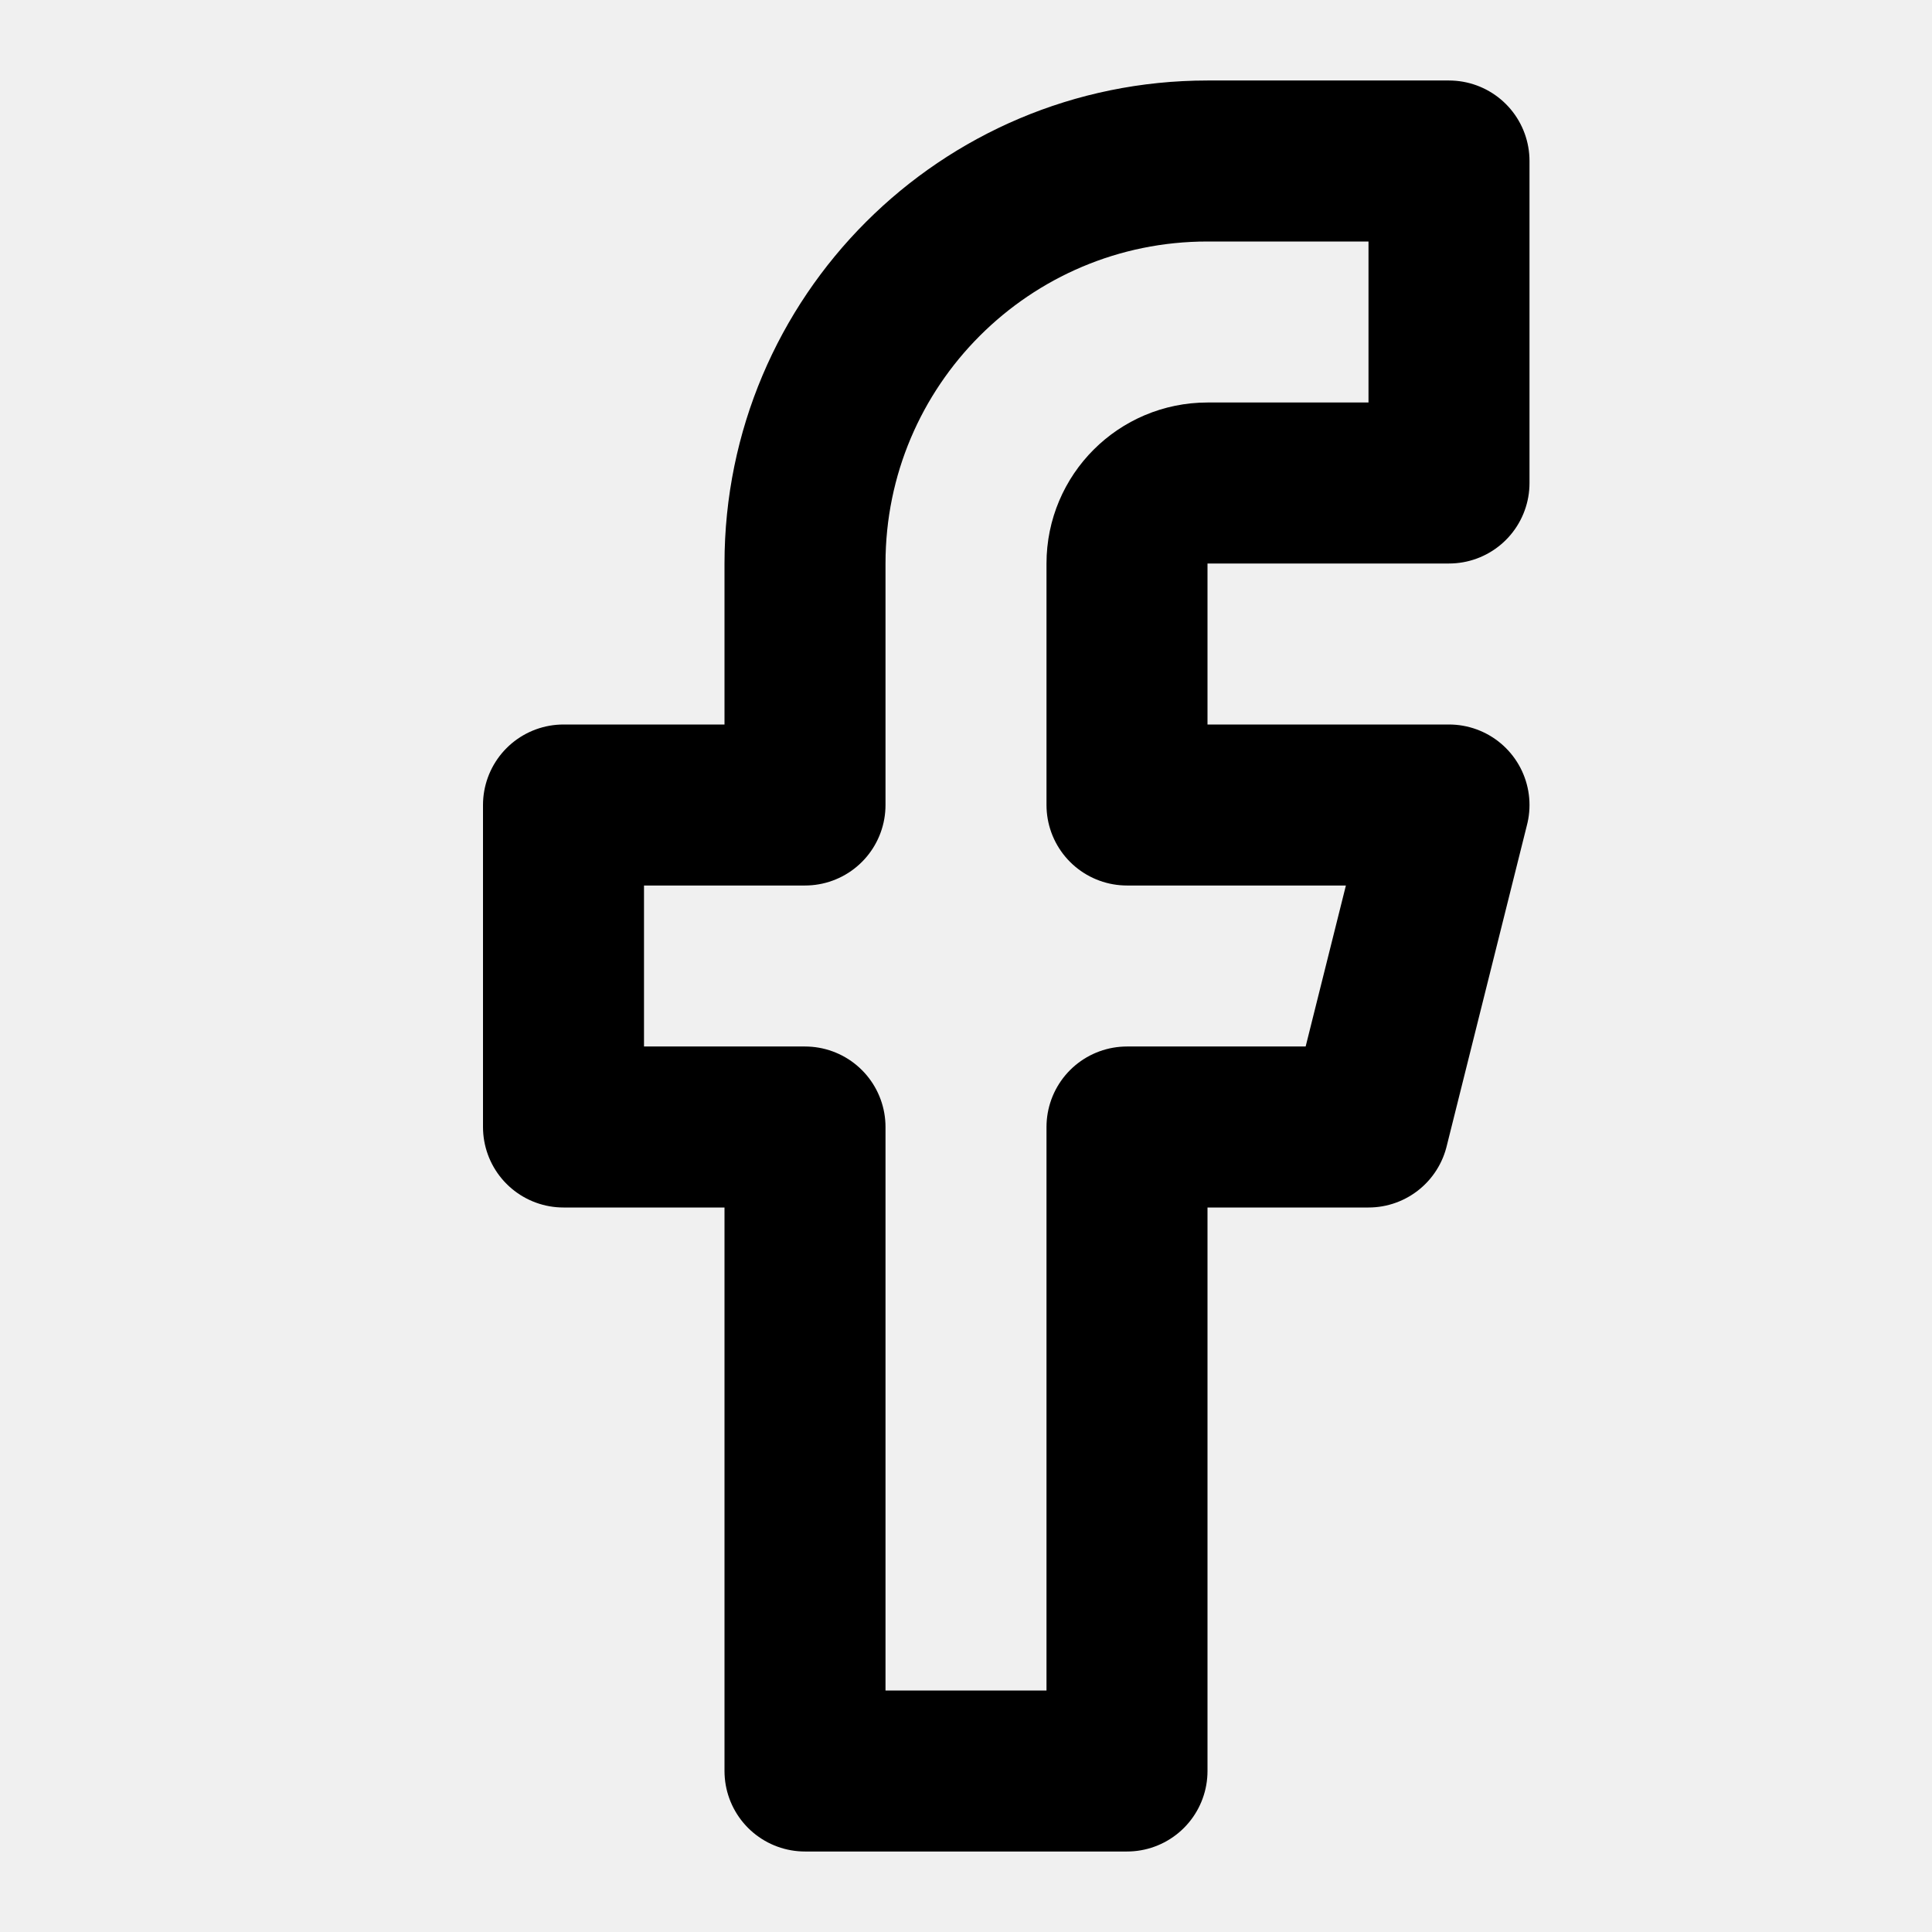
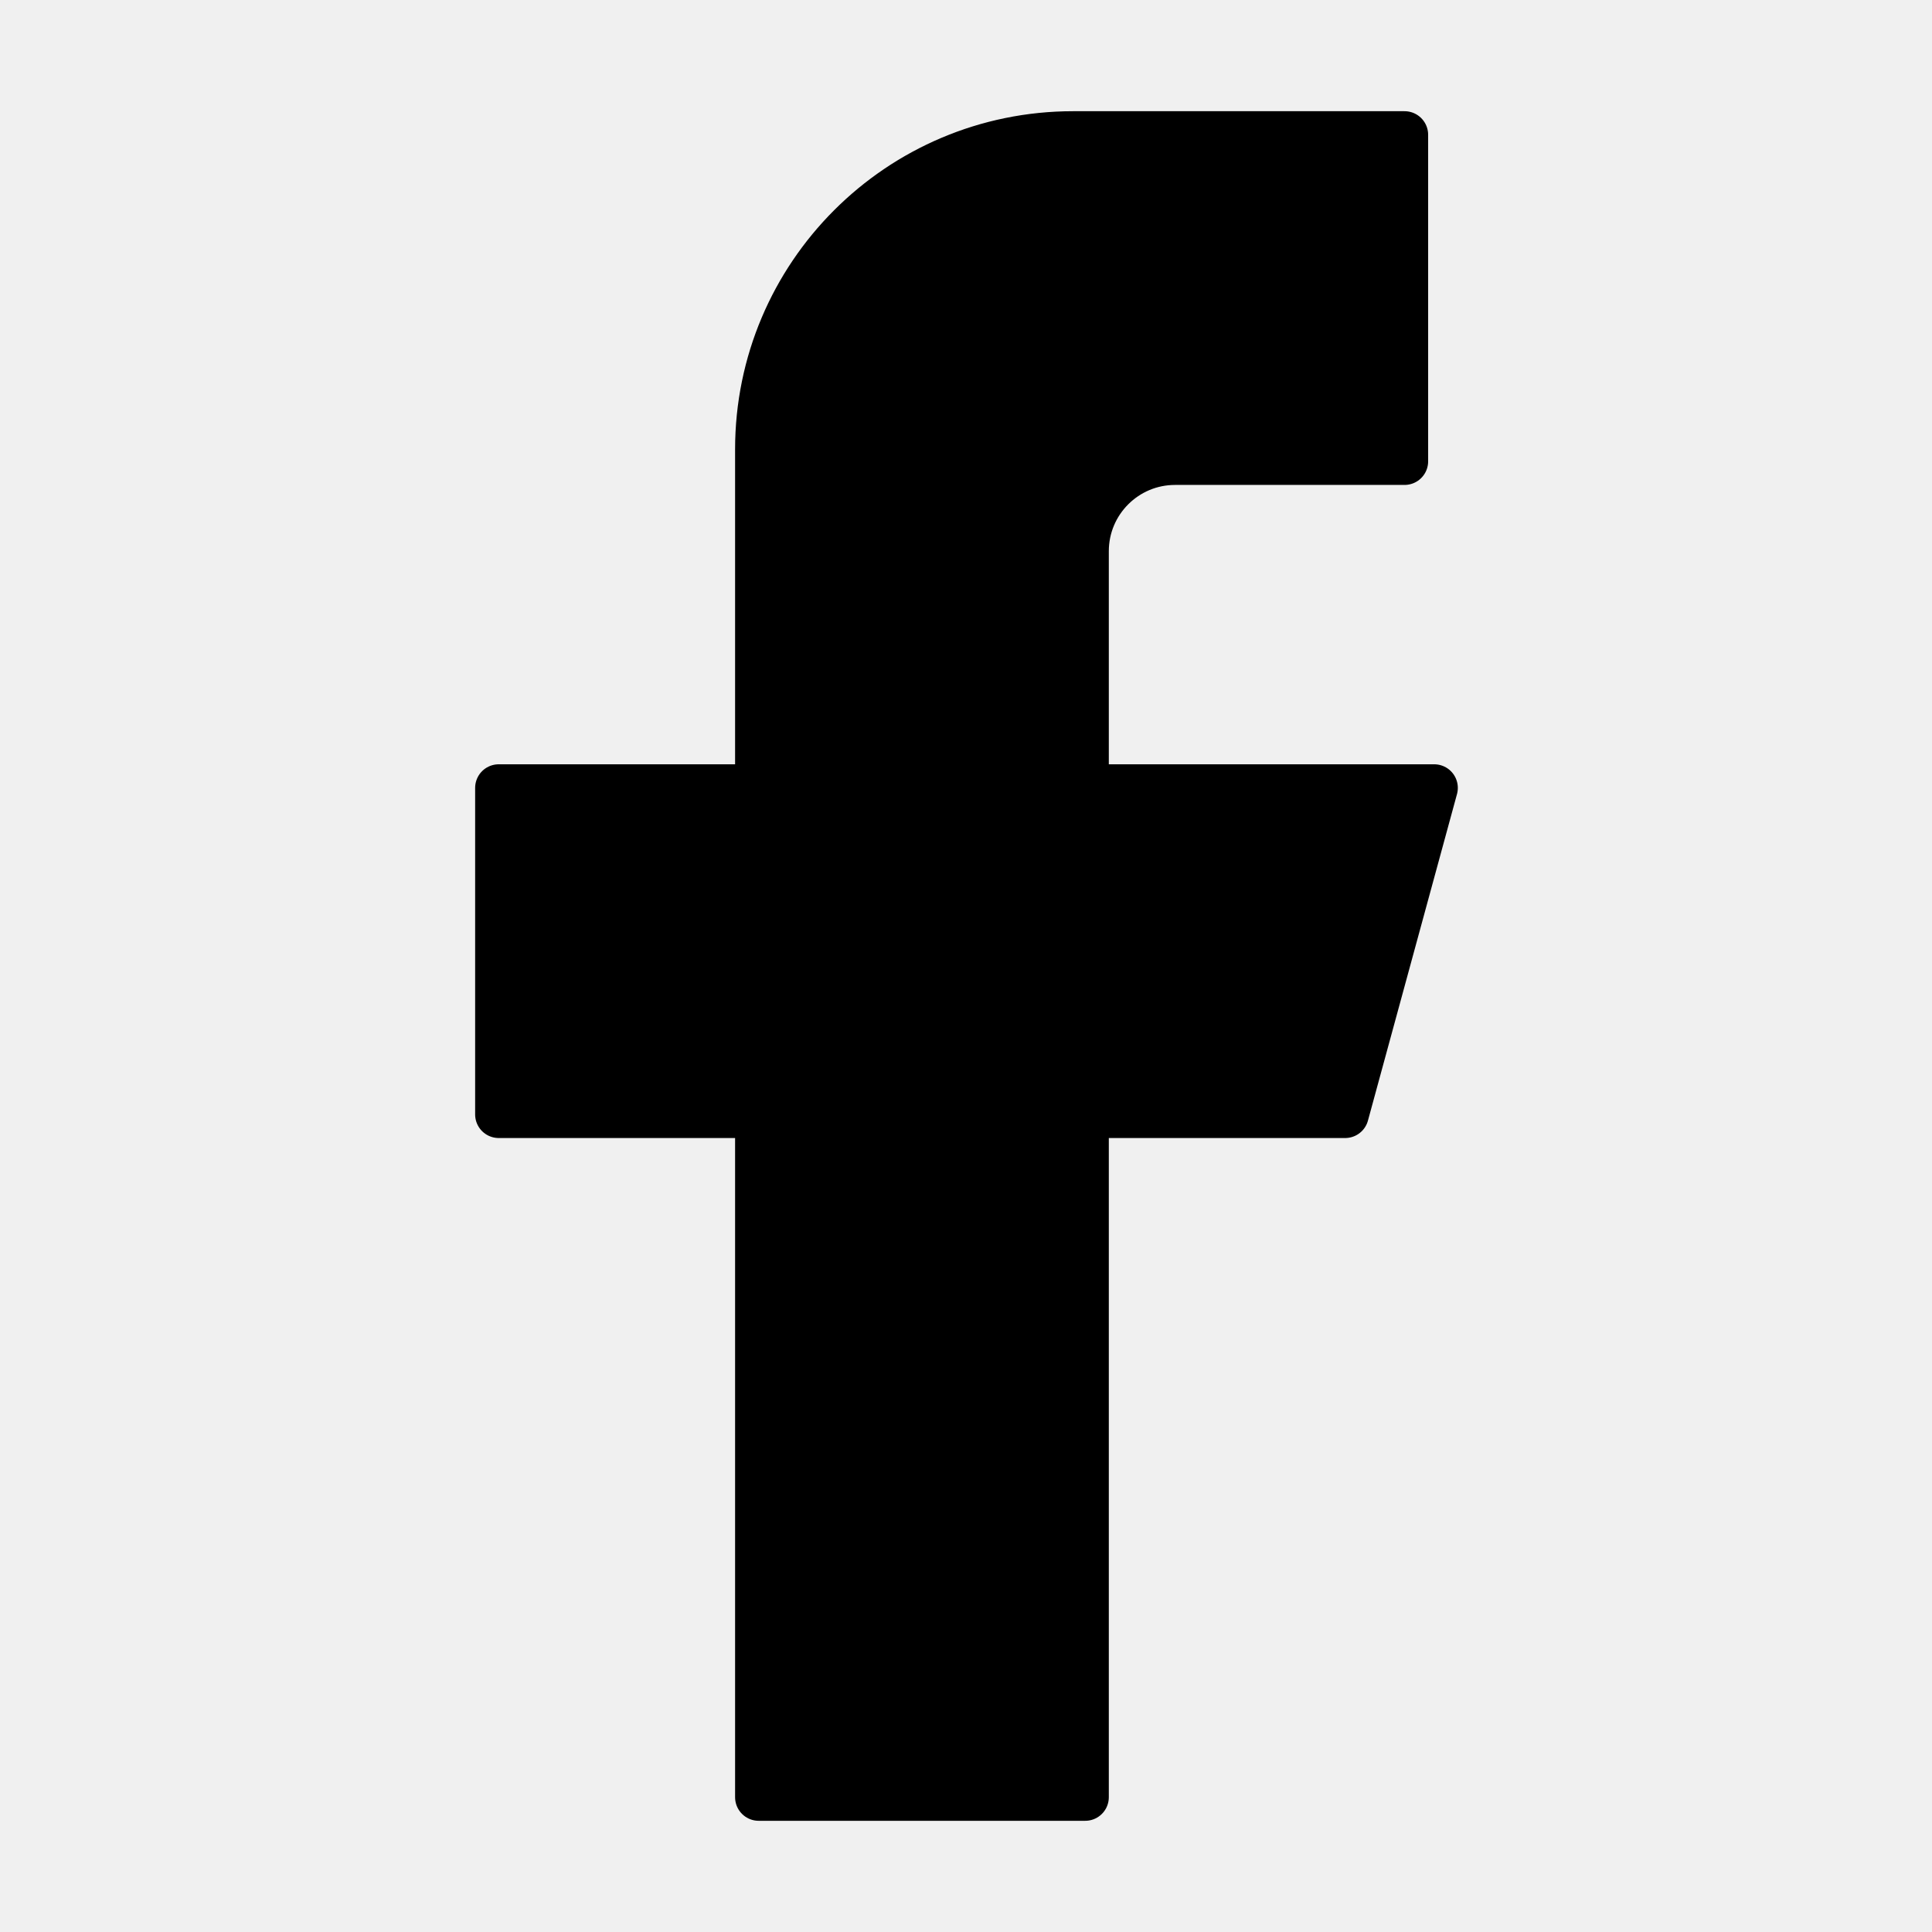
- <svg xmlns="http://www.w3.org/2000/svg" width="24" height="24" viewBox="0 0 24 24" fill="none" stroke="currentColor" stroke-width="2" stroke-linecap="round" stroke-linejoin="round" class="feather feather-facebook">
-   <path d="M18 2h-3a5 5 0 0 0-5 5v3H7v4h3v8h4v-8h3l1-4h-4V7a1 1 0 0 1 1-1h3z" />
+ <svg xmlns="http://www.w3.org/2000/svg" xmlns:xlink="http://www.w3.org/1999/xlink" width="430" height="430" style="width:100%;height:100%;transform:translate3d(0,0,0);content-visibility:visible" viewBox="0 0 430 430">
+   <defs>
+     <clipPath id="m">
+       <path d="M0 0h430v430H0z" />
+     </clipPath>
+     <clipPath id="M">
+       <path d="M0 0h430v430H0z" />
+     </clipPath>
+     <clipPath id="N">
+       <path d="M0 0h430v430H0z" />
+     </clipPath>
+     <clipPath id="L">
+       <path d="M0 0h430v430H0z" />
+     </clipPath>
+     <clipPath id="G">
+       <path d="M0 0h430v430H0z" />
+     </clipPath>
+     <clipPath id="J">
+       <path d="M0 0h430v430H0z" />
+     </clipPath>
+     <clipPath id="H">
+       <path d="M0 0h430v430H0z" />
+     </clipPath>
+     <clipPath id="C">
+       <path d="M0 0h430v430H0z" />
+     </clipPath>
+     <clipPath id="D">
+       <path d="M0 0h430v430H0z" />
+     </clipPath>
+     <clipPath id="y">
+       <path d="M0 0h430v430H0z" />
+     </clipPath>
+     <clipPath id="z">
+       <path d="M0 0h430v430H0z" />
+     </clipPath>
+     <clipPath id="t">
+       <path d="M0 0h430v430H0z" />
+     </clipPath>
+     <clipPath id="v">
+       <path d="M0 0h430v430H0z" />
+     </clipPath>
+     <clipPath id="u">
+       <path d="M0 0h430v430H0z" />
+     </clipPath>
+     <clipPath id="n">
+       <path d="M0 0h430v430H0z" />
+     </clipPath>
+     <clipPath id="r">
+       <path d="M0 0h430v430H0z" />
+     </clipPath>
+     <clipPath id="o">
+       <path d="M0 0h430v430H0z" />
+     </clipPath>
+     <mask id="O" mask-type="alpha">
+       <use xlink:href="#a" />
+     </mask>
+     <mask id="K" mask-type="alpha">
+       <use xlink:href="#b" />
+     </mask>
+     <mask id="I" mask-type="alpha">
+       <use xlink:href="#c" />
+     </mask>
+     <mask id="F" mask-type="alpha">
+       <use xlink:href="#d" />
+     </mask>
+     <mask id="E" mask-type="alpha">
+       <use xlink:href="#e" />
+     </mask>
+     <mask id="B" mask-type="alpha">
+       <use xlink:href="#f" />
+     </mask>
+     <mask id="A" mask-type="alpha">
+       <use xlink:href="#g" />
+     </mask>
+     <mask id="x" mask-type="alpha">
+       <use xlink:href="#h" />
+     </mask>
+     <mask id="w" mask-type="alpha">
+       <use xlink:href="#i" />
+     </mask>
+     <mask id="s" mask-type="alpha">
+       <g filter="url(#j)">
+         <path fill="#fff" d="M0 0h430v430H0z" opacity="0" />
+         <use xlink:href="#k" />
+       </g>
+     </mask>
+     <mask id="p" mask-type="alpha">
+       <use xlink:href="#l" />
+     </mask>
+     <path id="a" style="display:none" />
+     <path id="b" fill="#4BB3FD" d="M97.963-182a3 3 0 0 0-3-3h-70.75c-38.66 0-70 31.34-70 70v75.357h-54.857a3 3 0 0 0-3 3v66.679a3 3 0 0 0 3 3h54.857V182a3 3 0 0 0 3 3h66.679a3 3 0 0 0 3-3V33.036h55.565a3 3 0 0 0 2.895-2.211l18.185-66.679a3 3 0 0 0-2.895-3.789h-73.75v-52.678c0-11.046 8.954-20 20-20h48.071a3 3 0 0 0 3-3z" style="display:block" transform="translate(214.644 215)" />
+     <path id="c" fill="#4BB3FD" d="M97.963-182a3 3 0 0 0-3-3h-70.75c-38.66 0-70 31.34-70 70v75.357h-54.857a3 3 0 0 0-3 3v66.679a3 3 0 0 0 3 3h54.857V182a3 3 0 0 0 3 3h66.679a3 3 0 0 0 3-3V33.036h55.565a3 3 0 0 0 2.895-2.211l18.185-66.679a3 3 0 0 0-2.895-3.789h-73.75v-52.678c0-11.046 8.954-20 20-20h48.071a3 3 0 0 0 3-3z" style="display:block" transform="translate(214.644 215)" />
+     <path id="i" style="display:none" />
+     <path id="h" class="primary" style="display:none" />
+     <path id="k" class="primary" style="display:none" />
+     <path id="l" class="primary" style="display:none" />
+     <g id="d" style="display:none">
+       <path class="primary" />
+       <path class="primary" style="mix-blend-mode:multiply" />
+     </g>
+     <g id="e" style="display:none">
+       <path class="primary" />
+       <path class="primary" style="mix-blend-mode:multiply" />
+     </g>
+     <g id="f" style="display:none">
+       <path class="primary" />
+       <path class="primary" style="mix-blend-mode:multiply" />
+     </g>
+     <g id="g" style="display:none">
+       <path class="primary" />
+       <path class="primary" style="mix-blend-mode:multiply" />
+     </g>
+     <filter id="j" width="100%" height="100%" x="0%" y="0%" filterUnits="objectBoundingBox">
+       <feComponentTransfer in="SourceGraphic">
+         <feFuncA tableValues="1.0 0.0" type="table" />
+       </feComponentTransfer>
+     </filter>
+   </defs>
+   <g clip-path="url(#m)">
+     <g clip-path="url(#n)" style="display:none">
+       <g style="display:none">
+         <path class="secondary" />
+         <path class="secondary" style="mix-blend-mode:multiply" />
+       </g>
+       <path fill="none" class="primary" style="display:none" />
+       <g clip-path="url(#o)" mask="url(#p)" style="display:none">
+         <g style="display:none">
+           <path class="tertiary" />
+           <path class="tertiary" style="mix-blend-mode:multiply" />
+         </g>
+         <path fill="none" class="primary" style="display:none" />
+       </g>
+       <g clip-path="url(#r)" mask="url(#s)" style="display:none">
+         <g style="display:none">
+           <path class="secondary" />
+           <path class="secondary" style="mix-blend-mode:multiply" />
+         </g>
+         <path fill="none" class="primary" style="display:none" />
+       </g>
+     </g>
+     <g clip-path="url(#t)" style="display:none">
+       <g style="display:none">
+         <path class="secondary" />
+         <path class="secondary" style="mix-blend-mode:multiply" />
+       </g>
+       <path fill="none" class="primary" style="display:none" />
+       <g clip-path="url(#u)" style="display:none">
+         <g style="display:none">
+           <path class="secondary" />
+           <path class="secondary" style="mix-blend-mode:multiply" />
+         </g>
+         <path fill="none" class="primary" style="display:none" />
+       </g>
+       <g clip-path="url(#v)" mask="url(#w)" style="display:none">
+         <g style="display:none">
+           <path class="tertiary" />
+           <path class="tertiary" style="mix-blend-mode:multiply" />
+         </g>
+         <g mask="url(#x)" style="mix-blend-mode:multiply;display:none">
+           <path class="tertiary" />
+         </g>
+         <path fill="none" class="primary" style="display:none" />
+       </g>
+     </g>
+     <g clip-path="url(#y)" style="display:none">
+       <g clip-path="url(#z)" style="display:none">
+         <g style="display:none">
+           <path class="secondary" />
+           <path class="secondary" style="mix-blend-mode:multiply" />
+         </g>
+         <g style="display:none">
+           <path class="secondary" />
+           <path class="secondary" style="mix-blend-mode:multiply" />
+         </g>
+         <g mask="url(#A)" style="mix-blend-mode:multiply;display:none">
+           <path class="secondary" />
+         </g>
+         <path class="secondary" style="mix-blend-mode:multiply;display:none" />
+         <path fill="none" class="primary" style="display:none" />
+         <path fill="none" class="primary" style="display:none" />
+         <g style="display:none">
+           <path class="secondary" />
+           <path class="secondary" style="mix-blend-mode:multiply" />
+           <path class="secondary" />
+           <path class="secondary" style="mix-blend-mode:multiply" />
+         </g>
+         <g style="display:none">
+           <path class="secondary" />
+           <path class="secondary" style="mix-blend-mode:multiply" />
+         </g>
+         <g mask="url(#B)" style="display:none">
+           <path class="secondary" />
+           <path class="secondary" style="mix-blend-mode:multiply" />
+         </g>
+         <path fill="none" class="primary" style="display:none" />
+         <path fill="none" class="primary" style="display:none" />
+         <path fill="none" class="primary" style="display:none" />
+         <path fill="none" class="primary" style="display:none" />
+         <g fill="none" style="display:none">
+           <path class="primary" />
+           <path class="primary" />
+         </g>
+         <g fill="none" style="display:none">
+           <path class="primary" />
+           <path class="primary" />
+           <path class="primary" />
+         </g>
+       </g>
+     </g>
+     <g clip-path="url(#C)" style="display:none">
+       <g clip-path="url(#D)" style="display:none">
+         <g style="display:none">
+           <path class="secondary" />
+           <path class="secondary" style="mix-blend-mode:multiply" />
+         </g>
+         <g style="display:none">
+           <path class="secondary" />
+           <path class="secondary" style="mix-blend-mode:multiply" />
+         </g>
+         <g mask="url(#E)" style="mix-blend-mode:multiply;display:none">
+           <path class="secondary" />
+         </g>
+         <path class="secondary" style="mix-blend-mode:multiply;display:none" />
+         <path fill="none" class="primary" style="display:none" />
+         <path fill="none" class="primary" style="display:none" />
+         <g style="display:none">
+           <path class="secondary" />
+           <path class="secondary" style="mix-blend-mode:multiply" />
+           <path class="secondary" />
+           <path class="secondary" style="mix-blend-mode:multiply" />
+         </g>
+         <g style="display:none">
+           <path class="secondary" />
+           <path class="secondary" style="mix-blend-mode:multiply" />
+         </g>
+         <g mask="url(#F)" style="display:none">
+           <path class="secondary" />
+           <path class="secondary" style="mix-blend-mode:multiply" />
+         </g>
+         <path fill="none" class="primary" style="display:none" />
+         <path fill="none" class="primary" style="display:none" />
+         <path fill="none" class="primary" style="display:none" />
+         <path fill="none" class="primary" style="display:none" />
+         <g fill="none" style="display:none">
+           <path class="primary" />
+           <path class="primary" />
+         </g>
+         <g fill="none" style="display:none">
+           <path class="primary" />
+           <path class="primary" />
+           <path class="primary" />
+         </g>
+       </g>
+     </g>
+     <g clip-path="url(#G)" style="display:block">
+       <g clip-path="url(#H)" style="display:none">
+         <path d="M97.963-182a3 3 0 0 0-3-3h-70.75c-38.66 0-70 31.34-70 70v75.357h-54.857a3 3 0 0 0-3 3v66.679a3 3 0 0 0 3 3h54.857V182a3 3 0 0 0 3 3h66.679a3 3 0 0 0 3-3V33.036h55.565a3 3 0 0 0 2.895-2.211l18.185-66.679a3 3 0 0 0-2.895-3.789h-73.75v-52.678c0-11.046 8.954-20 20-20h48.071a3 3 0 0 0 3-3z" class="secondary" style="display:block" transform="translate(214.644 215)" />
+         <g mask="url(#I)" opacity=".4" style="mix-blend-mode:multiply;display:block">
+           <path d="M203.858 175.357h-35V100c0-38.66 31.34-70 70-70h35c-38.66 0-70 31.34-70 70zm-57.858 0v72.679h-32a3 3 0 0 1-3-3v-66.679a3 3 0 0 1 3-3zm57.858 72.679V400h-32a3 3 0 0 1-3-3V248.036z" class="secondary" opacity="1" />
+         </g>
+         <path fill="none" stroke="#000" stroke-linejoin="round" stroke-width="10.5" d="M97.5-112.321V-185H23.75c-38.66 0-70 31.34-70 70v75.357h-57.857v72.679h57.857V185h72.679V33.036h57.857l19.821-72.679H26.429v-52.678c0-11.046 8.954-20 20-20z" class="primary" style="display:block" transform="translate(215.107 215)" />
+       </g>
+       <g clip-path="url(#J)" style="display:block">
+         <path d="M97.963-182a3 3 0 0 0-3-3h-70.75c-38.66 0-70 31.34-70 70v75.357h-54.857a3 3 0 0 0-3 3v66.679a3 3 0 0 0 3 3h54.857V182a3 3 0 0 0 3 3h66.679a3 3 0 0 0 3-3V33.036h55.565a3 3 0 0 0 2.895-2.211l18.185-66.679a3 3 0 0 0-2.895-3.789h-73.75v-52.678c0-11.046 8.954-20 20-20h48.071a3 3 0 0 0 3-3z" class="secondary" style="display:block" transform="translate(214.644 215)" />
+         <g mask="url(#K)" opacity=".4" style="mix-blend-mode:multiply;display:block">
+           <path d="M203.858 175.357h-35V100c0-38.66 31.34-70 70-70h35c-38.66 0-70 31.34-70 70zm-57.858 0v72.679h-32a3 3 0 0 1-3-3v-66.679a3 3 0 0 1 3-3zm57.858 72.679V400h-32a3 3 0 0 1-3-3V248.036z" class="secondary" opacity="1" />
+         </g>
+         <path fill="none" stroke="#000" stroke-linejoin="round" stroke-width="10.5" d="M97.5-112.321V-185H23.75c-38.66 0-70 31.34-70 70v75.357h-57.857v72.679h57.857V185h72.679V33.036h57.857l19.821-72.679H26.429v-52.678c0-11.046 8.954-20 20-20z" class="primary" style="display:block" transform="translate(215.107 215)" />
+       </g>
+     </g>
+     <g clip-path="url(#L)" style="display:none">
+       <path class="secondary" style="display:none" />
+       <path class="secondary" style="mix-blend-mode:multiply;display:none" />
+       <path fill="none" class="primary" style="display:none" />
+     </g>
+     <g clip-path="url(#M)" style="display:none">
+       <g clip-path="url(#N)" style="display:none">
+         <path class="secondary" style="display:none" />
+         <g mask="url(#O)" style="mix-blend-mode:multiply;display:none">
+           <path class="secondary" />
+         </g>
+         <path fill="none" class="primary" style="display:none" />
+       </g>
+     </g>
+   </g>
</svg>
